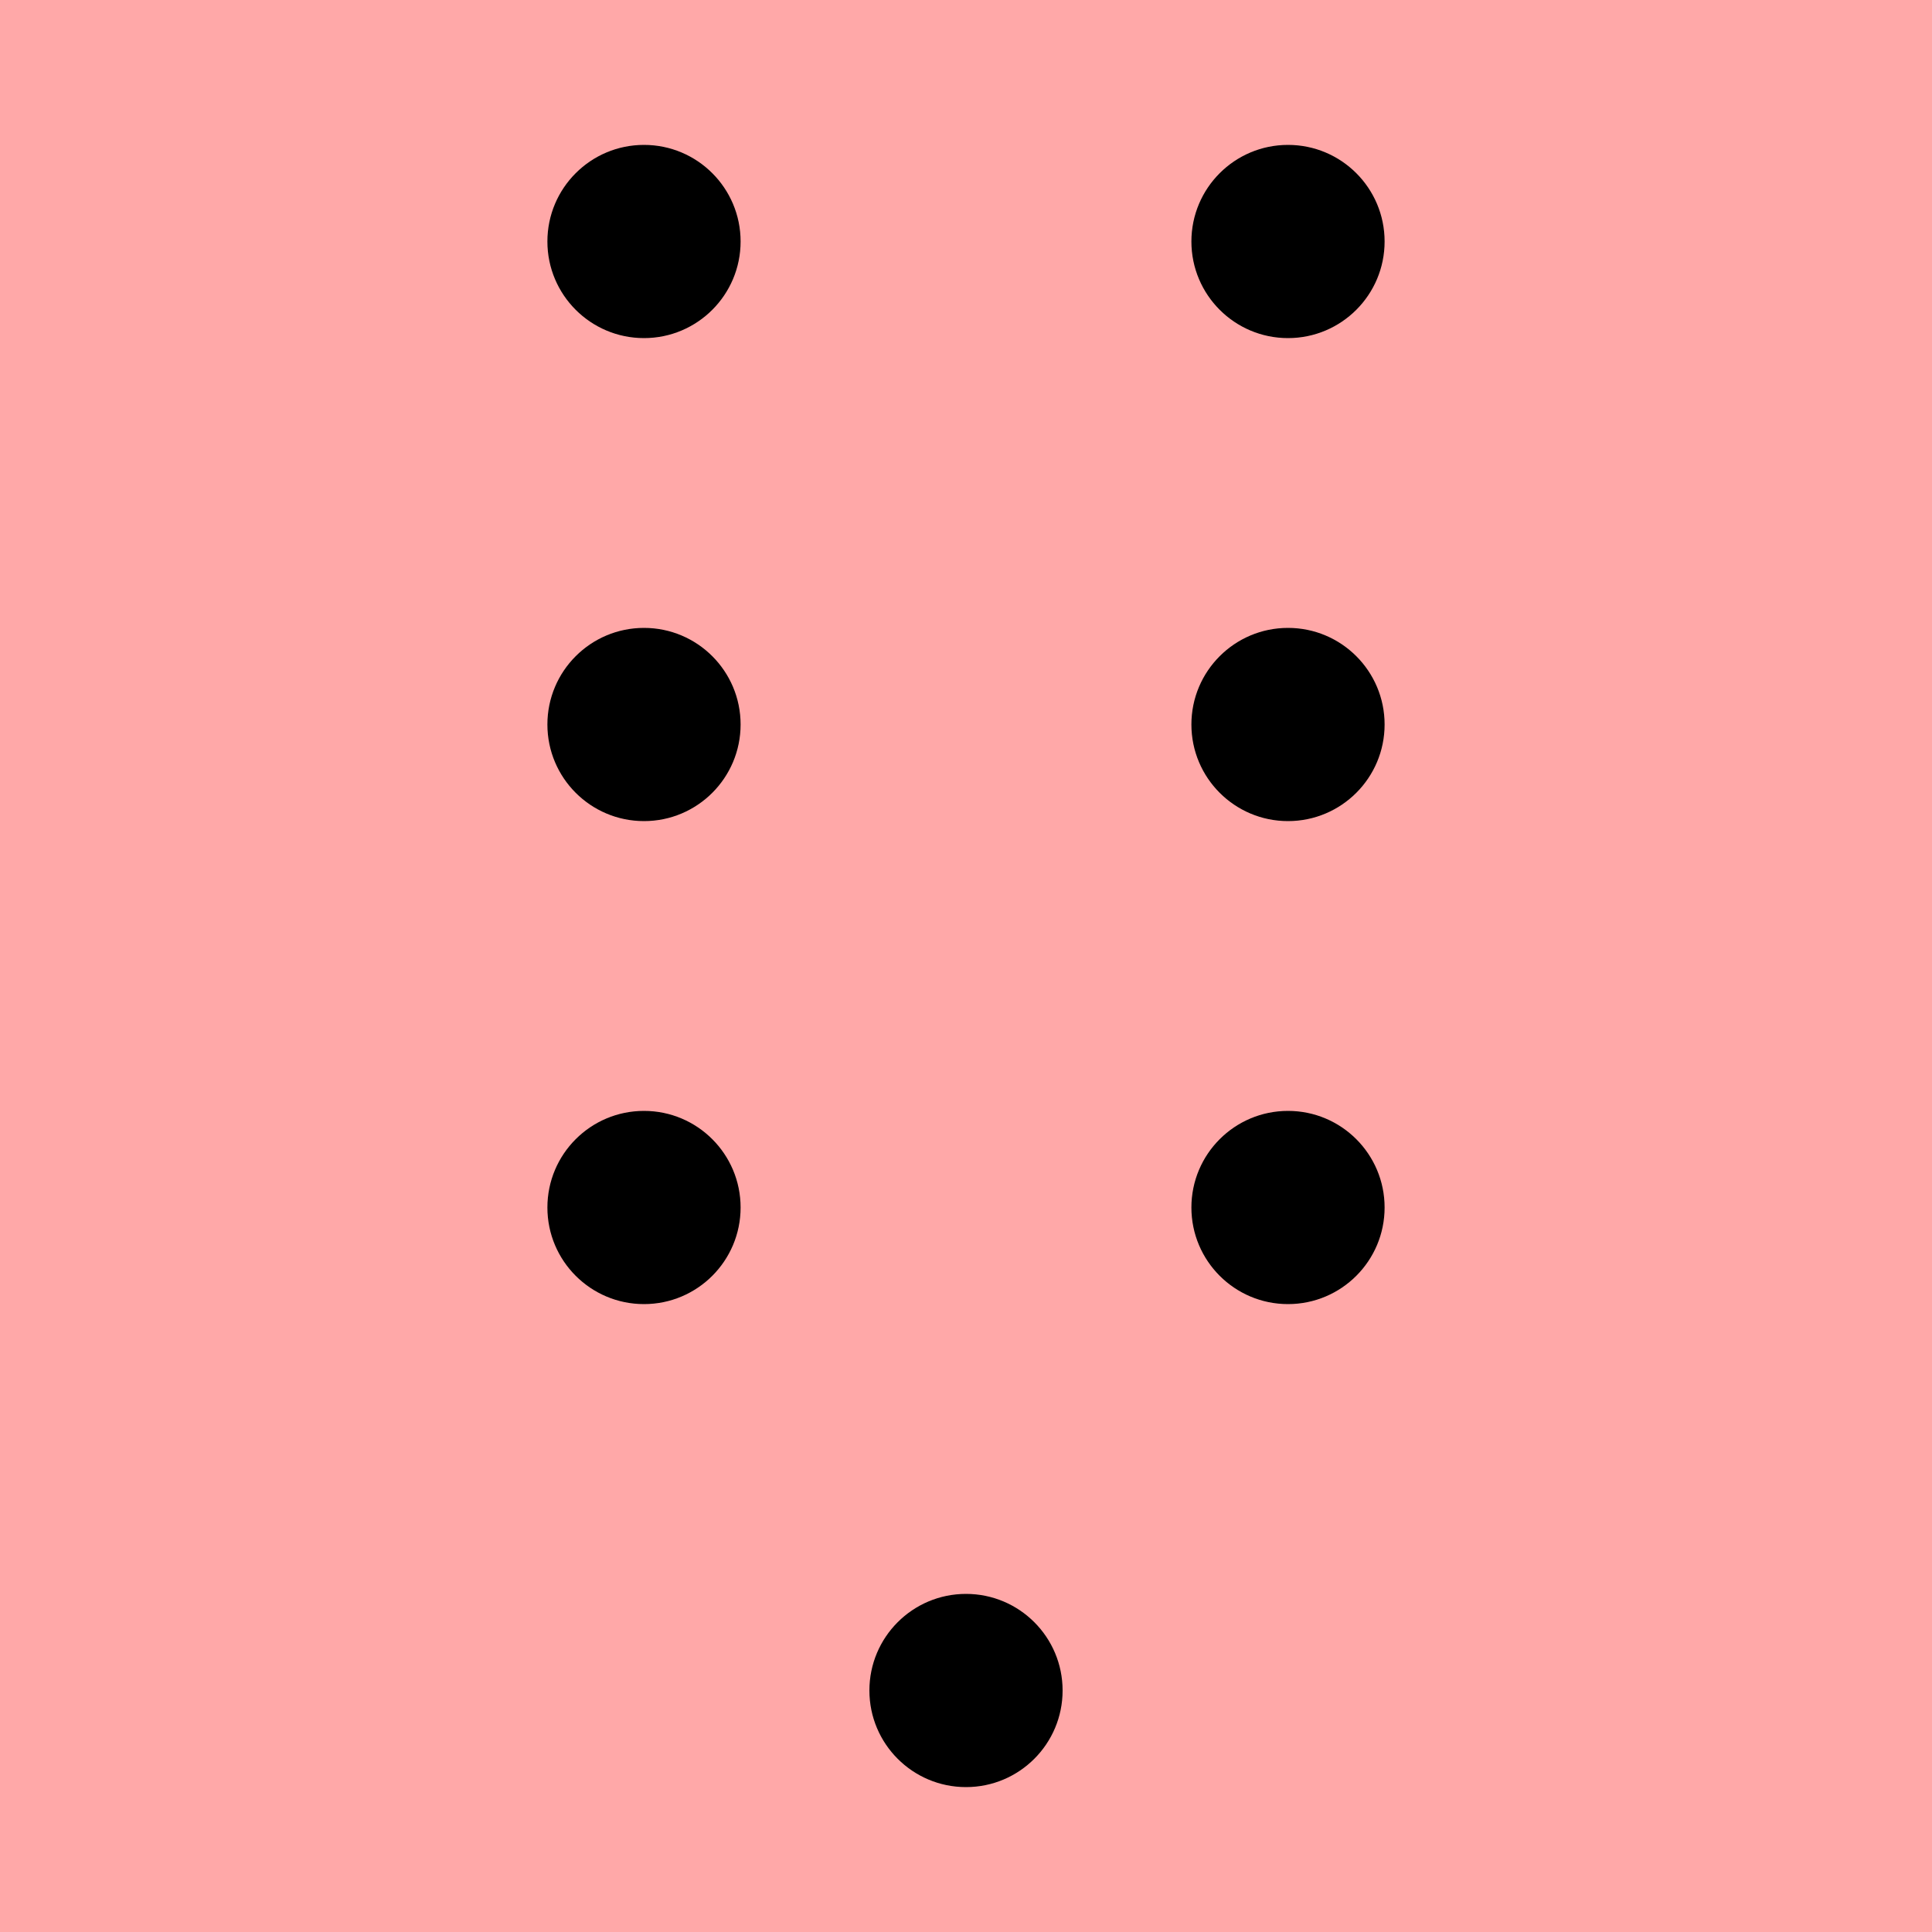
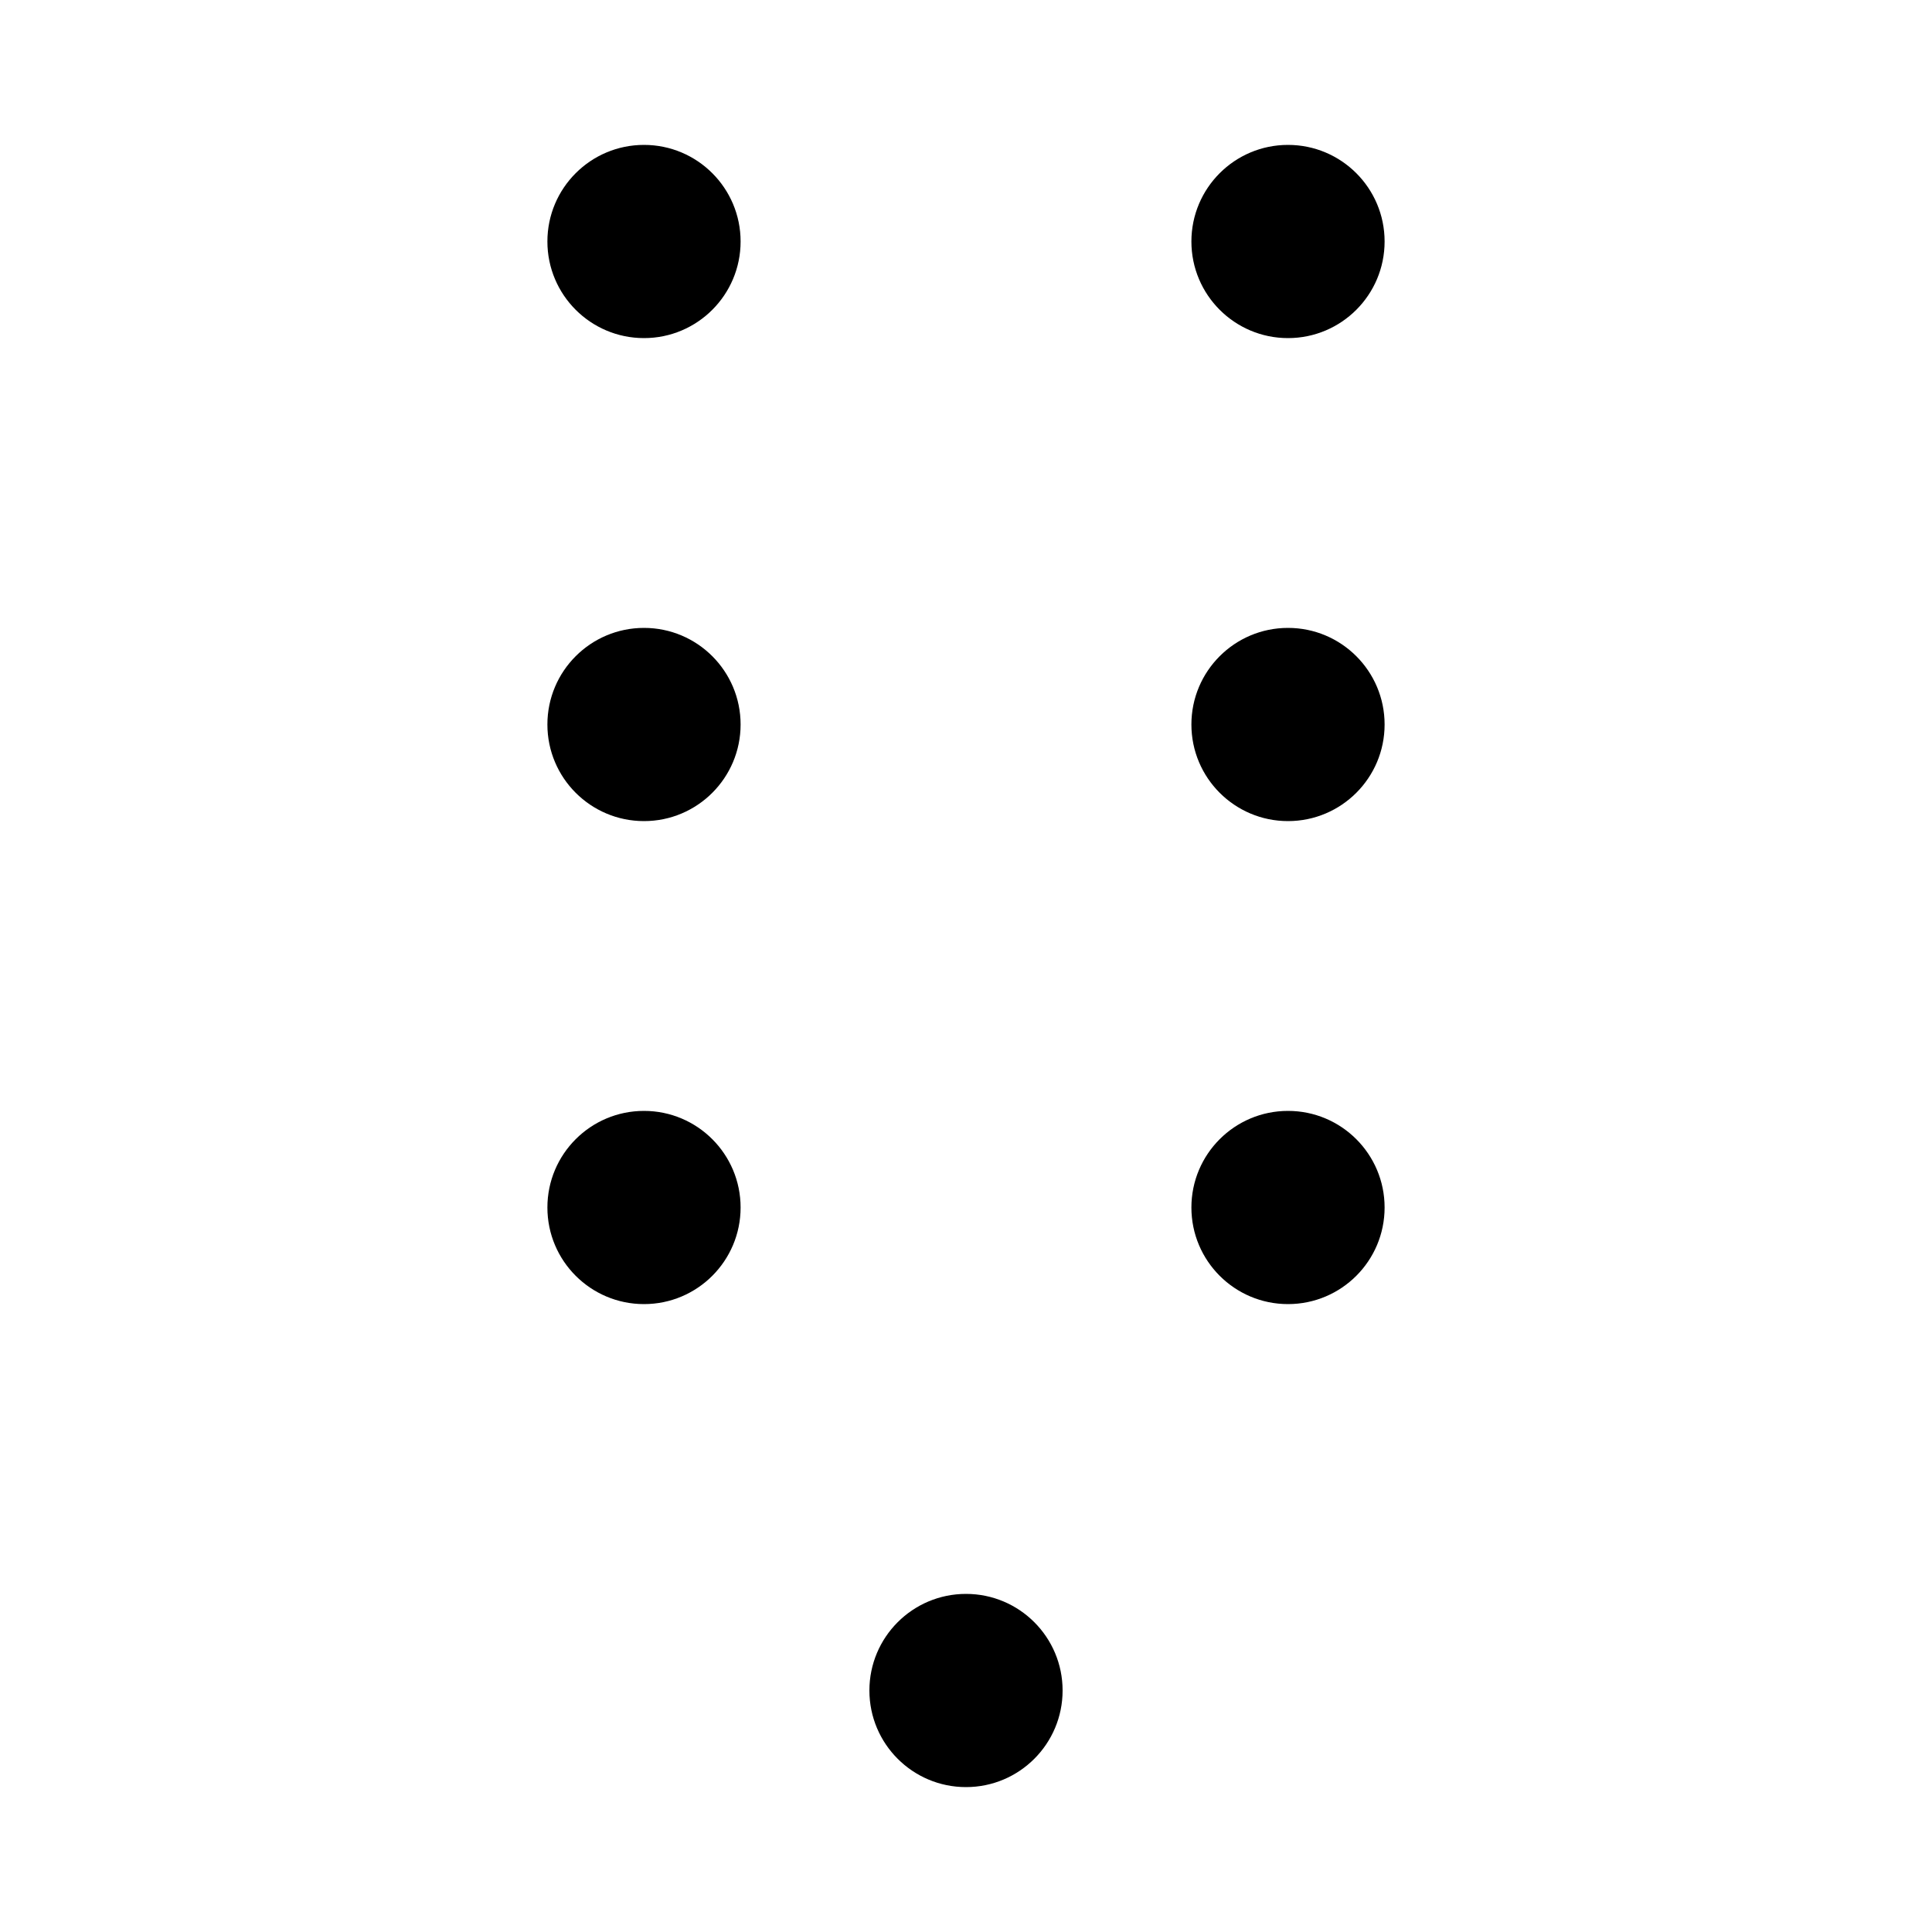
<svg xmlns="http://www.w3.org/2000/svg" width="120" height="120">
-   <rect width="100%" height="100%" fill="#ffa8a8" />
  <circle cx="40" cy="15" r="6" />
  <circle cx="80" cy="15" r="6" />
  <circle cx="40" cy="45" r="6" />
  <circle cx="80" cy="45" r="6" />
  <circle cx="40" cy="75" r="6" />
  <circle cx="80" cy="75" r="6" />
  <circle cx="60" cy="105" r="6" />
</svg>
